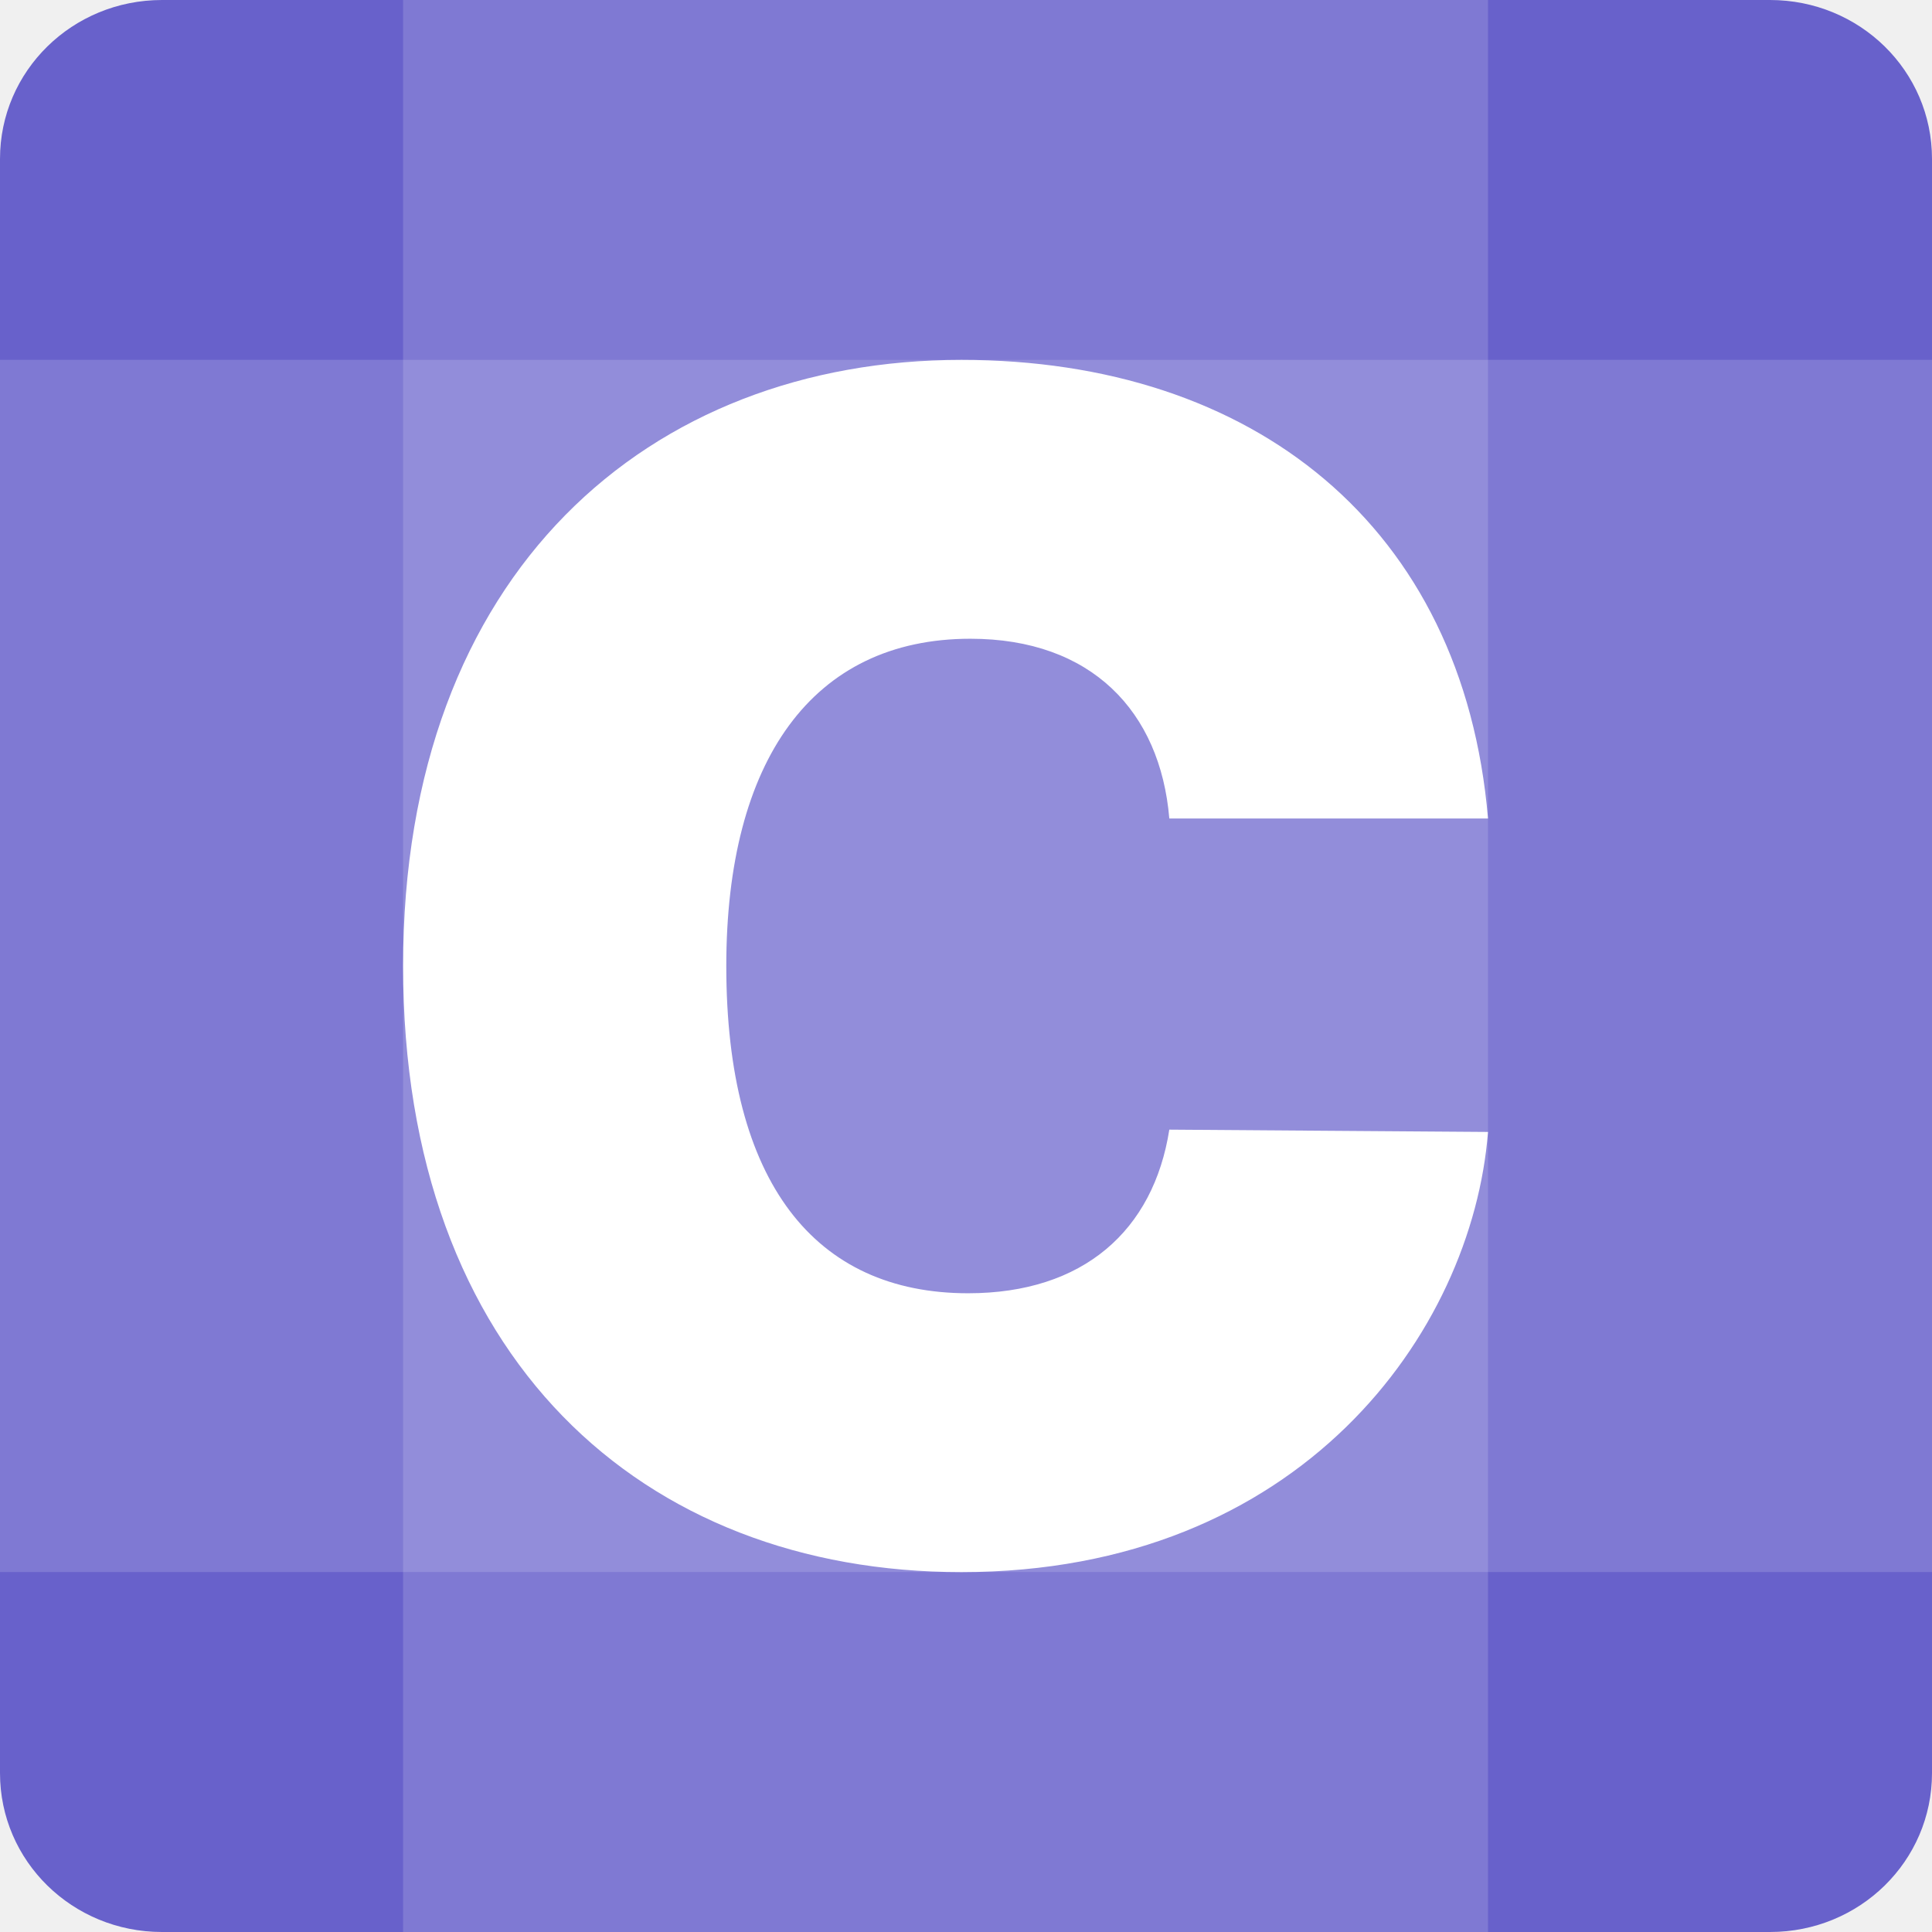
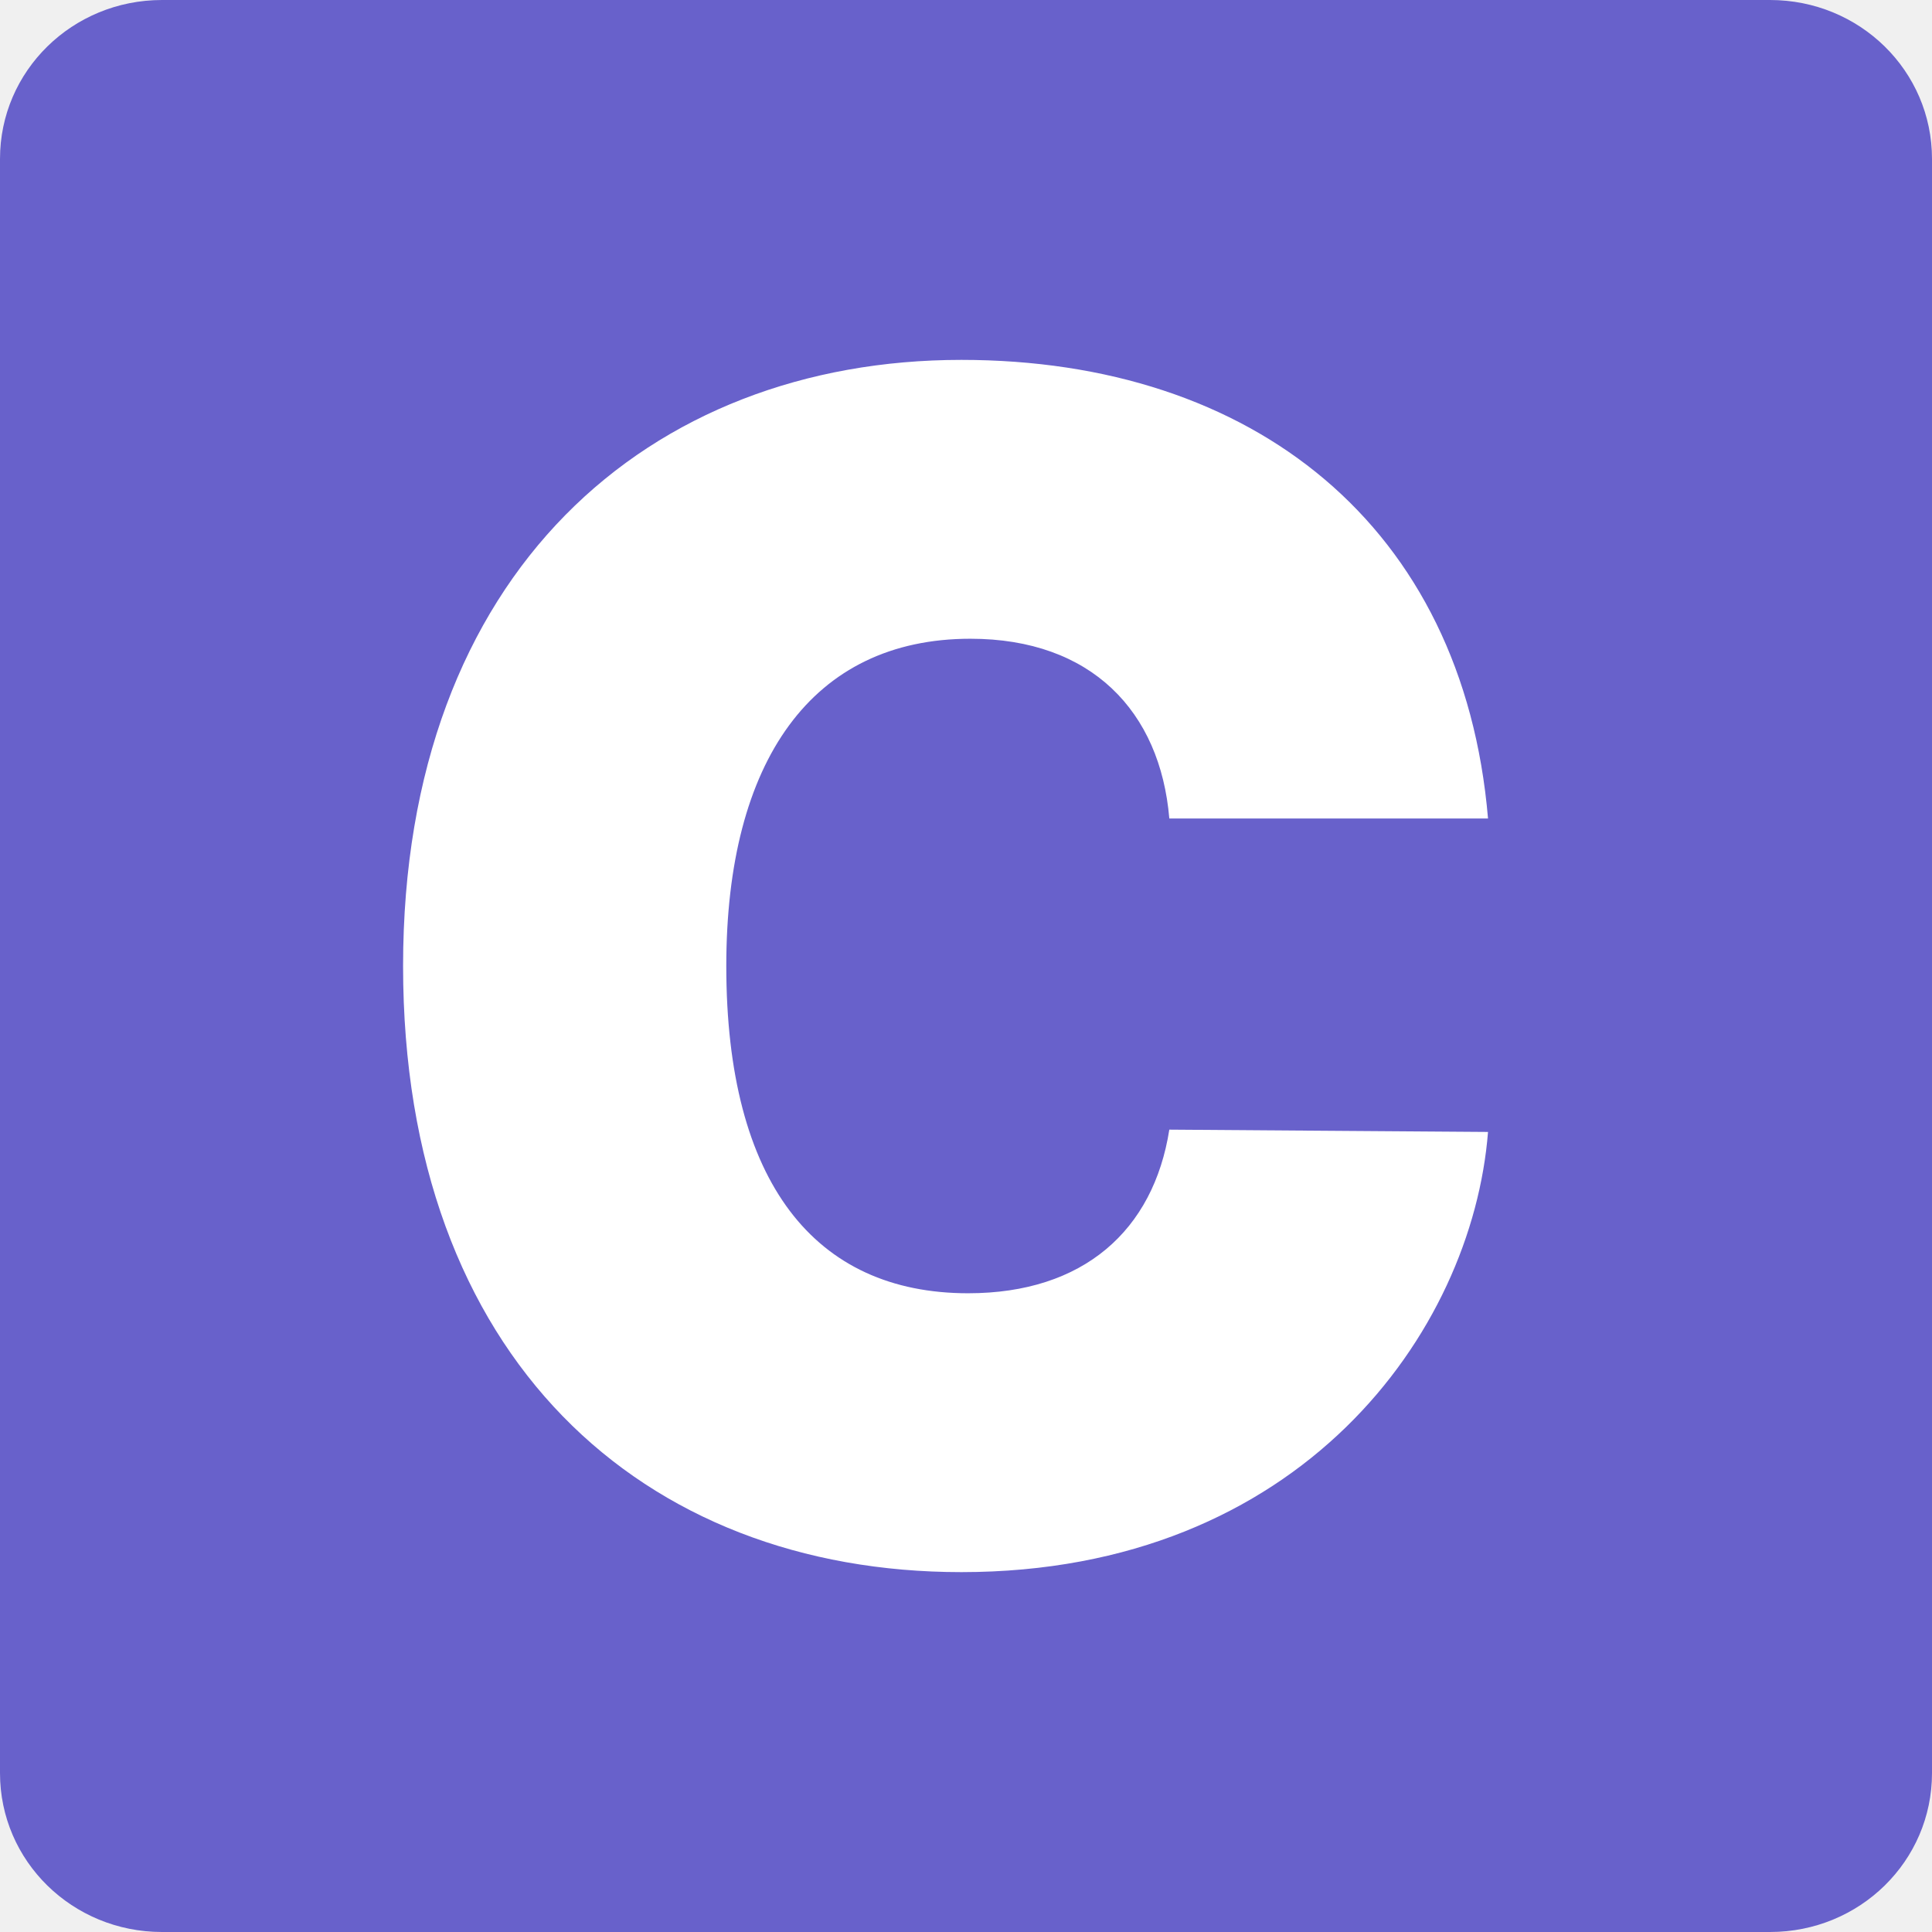
<svg xmlns="http://www.w3.org/2000/svg" viewBox="0 0 16 16" style="display:inline;enable-background:new" version="1.0" id="svg11300" height="16" width="16">
  <defs id="defs9" />
  <path id="rect43-3" style="fill:#6861cb;fill-opacity:1;stroke-width:0.152;marker:none" d="M 1.342,-2e-7 C 0.599,-2e-7 2e-7,0.587 2e-7,1.316 v 0.307 12.754 0.307 C 2e-7,15.413 0.599,16 1.342,16 H 14.658 C 15.402,16 16,15.413 16,14.684 V 14.377 1.623 1.316 C 16,0.587 15.402,-2e-7 14.658,-2e-7 Z" />
-   <rect style="fill:#ffffff;fill-opacity:0.15;stroke-width:4.837;paint-order:markers fill stroke;stop-color:#000000" id="rect834" width="8.985" height="16" x="3.338" y="-2e-07" />
-   <rect style="display:inline;fill:#ffffff;fill-opacity:0.15;stroke-width:5.113;paint-order:markers fill stroke;enable-background:new;stop-color:#000000" id="rect834-3" width="16" height="10.039" x="2e-07" y="2.98" />
  <g aria-label="C" id="text12" style="font-style:normal;font-variant:normal;font-weight:900;font-stretch:normal;font-size:112px;line-height:25px;font-family:'Inter UI';-inkscape-font-specification:'Inter UI, Heavy';font-variant-ligatures:normal;font-variant-caps:normal;font-variant-numeric:normal;font-variant-east-asian:normal;letter-spacing:0px;word-spacing:0px;fill:#ffffff;fill-opacity:1;stroke:none;stroke-width:1px;stroke-linecap:butt;stroke-linejoin:miter;stroke-opacity:1" transform="matrix(0.1176618,0,0,0.1199689,-7.455203,-4.827887)">
    <path d="m 168.095,96.745 c -1.75,-20.205 -16.545,-31.659 -37.068,-31.659 -21.955,0 -39.295,14.636 -39.295,41.841 0,27.085 16.864,41.841 39.295,41.841 23.864,0 35.955,-16.545 37.068,-30.386 l -22.432,-0.159 c -1.114,6.96 -6.045,11.295 -14.159,11.295 -10.778,0 -17.023,-7.636 -17.023,-22.591 0,-14.159 6.045,-22.591 17.182,-22.591 8.511,0 13.364,5.011 14,12.409 z" id="path837" style="fill:#ffffff" />
  </g>
</svg>
